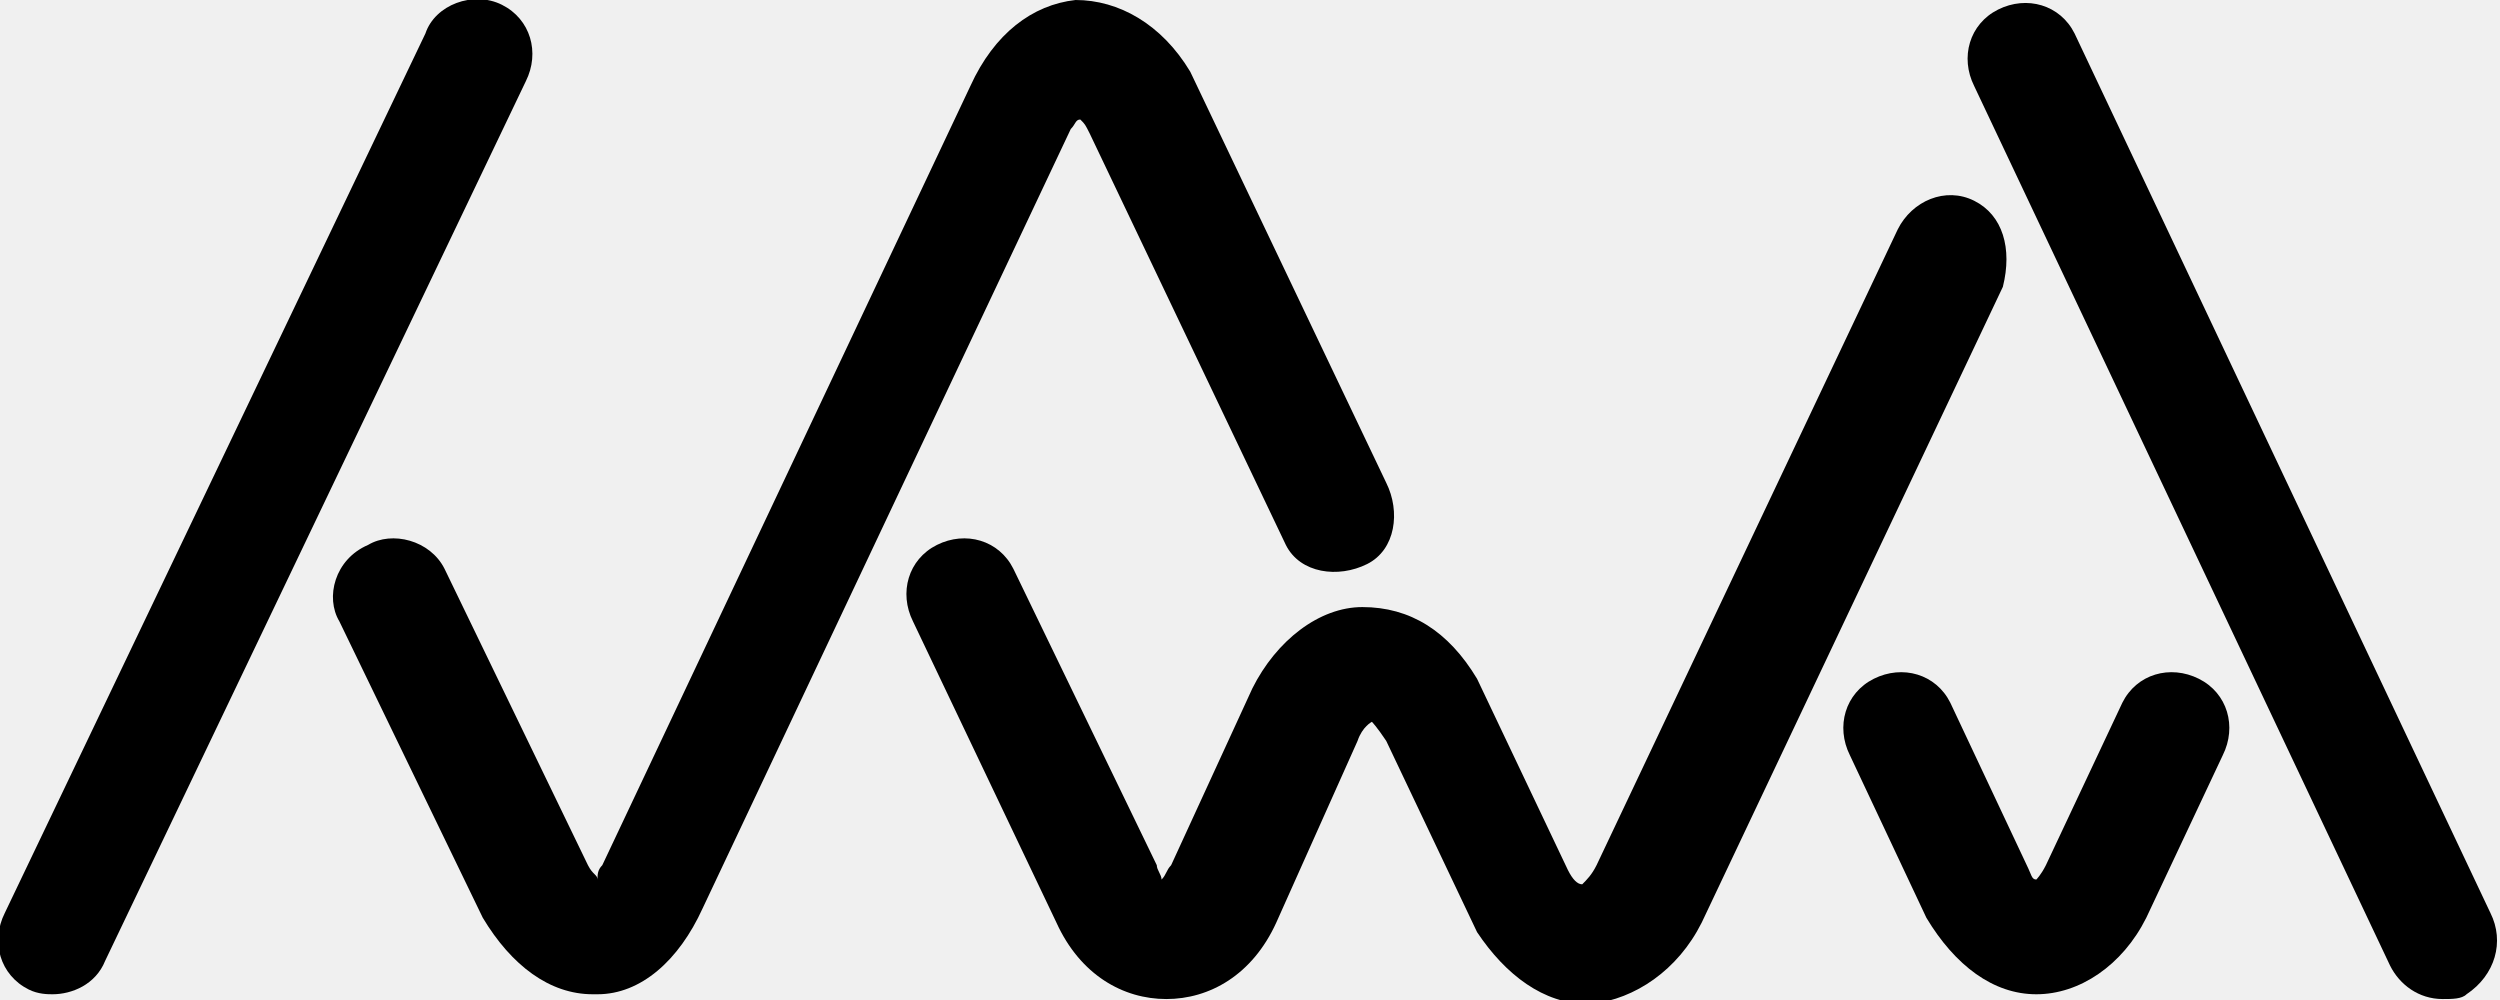
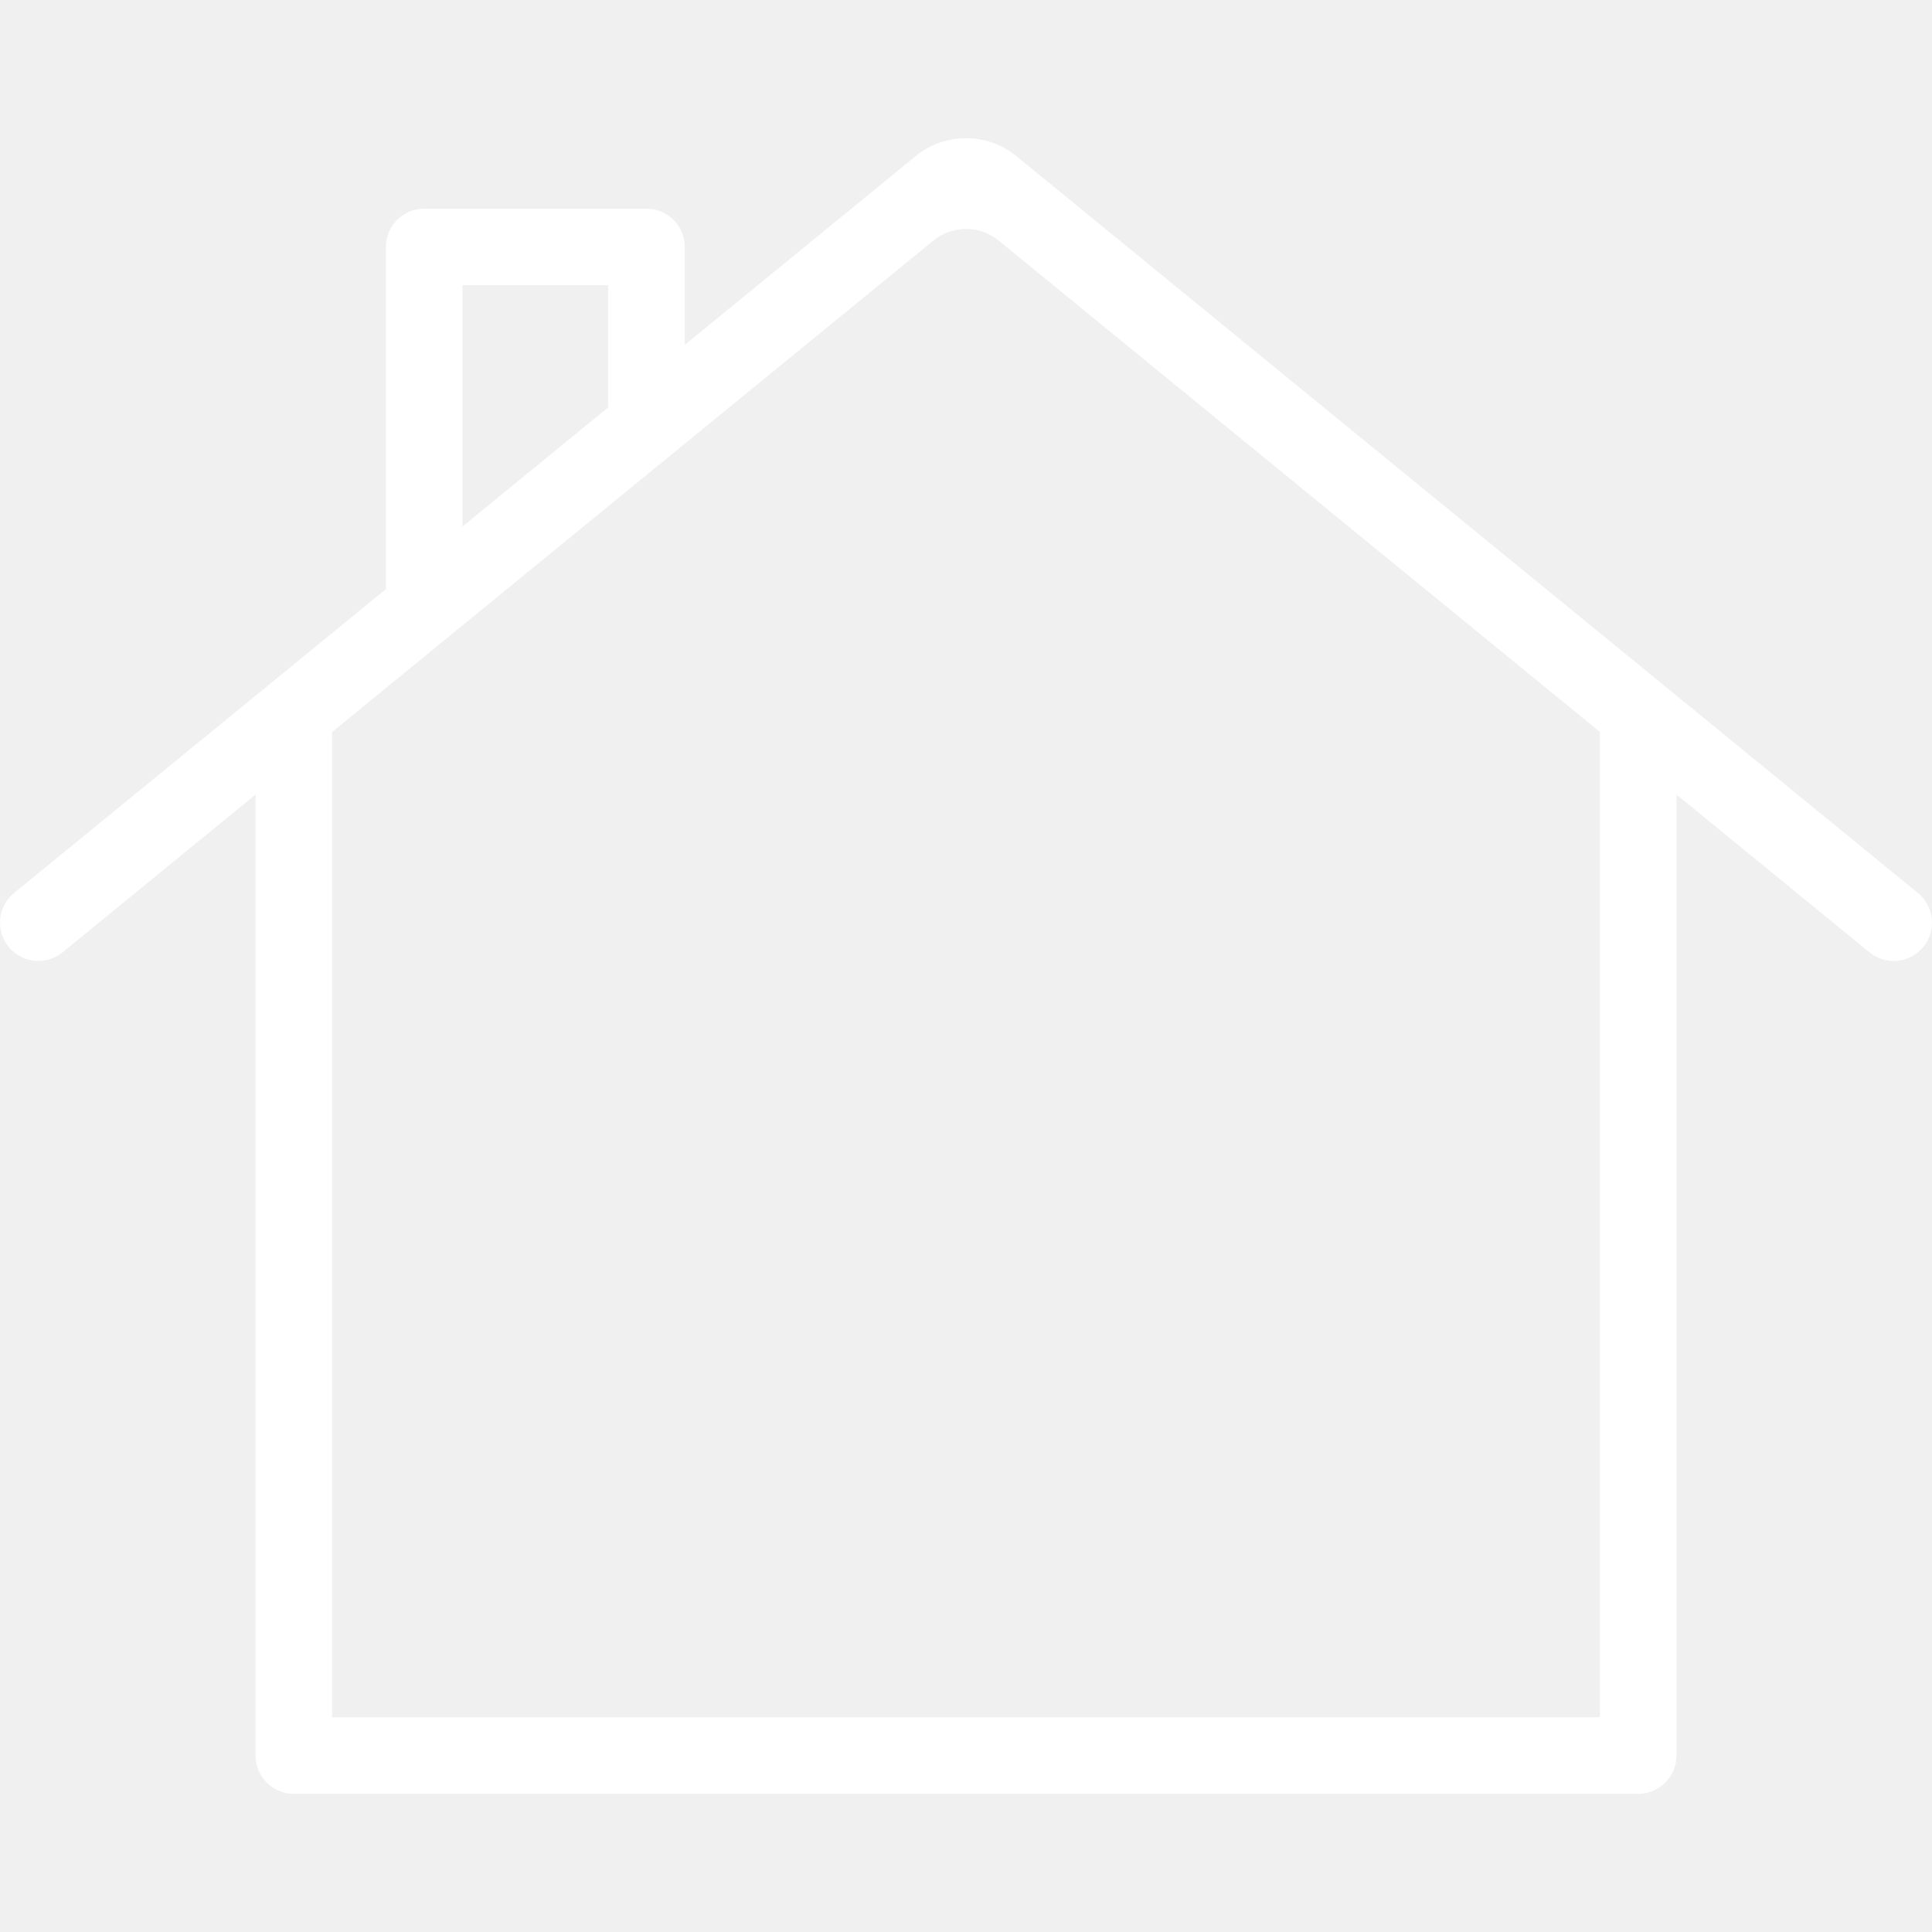
- <svg xmlns="http://www.w3.org/2000/svg" version="1.1" id="Layer_1" x="0px" y="0px" viewBox="0 0 52.3 20.9" style="enable-background:new 0 0 52.3 20.9;" xml:space="preserve">
+ <svg xmlns="http://www.w3.org/2000/svg" version="1.1" width="512" height="512" x="0" y="0" viewBox="0 0 345.804 345.804" style="enable-background:new 0 0 512 512" xml:space="preserve" class="">
  <g>
-     <path d="M10.5,0.1c-0.6-0.3-1.4,0-1.6,0.6L0.1,19.1c-0.3,0.6-0.1,1.3,0.5,1.6c0.2,0.1,0.4,0.1,0.5,0.1c0.4,0,0.9-0.2,1.1-0.7   L11,1.7C11.3,1.1,11.1,0.4,10.5,0.1z" />
-     <path d="M41.3,4.2c-0.6-0.3-1.3,0-1.6,0.6l-6.3,13.3c-0.1,0.2-0.2,0.3-0.3,0.4c-0.1,0-0.2-0.1-0.3-0.3l-1.9-4   c-0.6-1-1.4-1.5-2.4-1.5c-0.9,0-1.8,0.7-2.3,1.7l-1.7,3.7c-0.1,0.1-0.1,0.2-0.2,0.3c0-0.1-0.1-0.2-0.1-0.3l-3-6.2   c-0.3-0.6-1-0.8-1.6-0.5s-0.8,1-0.5,1.6l3,6.3c0.5,1.1,1.4,1.6,2.3,1.6l0,0c0.9,0,1.8-0.5,2.3-1.6l1.7-3.8c0.1-0.3,0.3-0.4,0.3-0.4   s0.1,0.1,0.3,0.4l1.9,4c0.6,0.9,1.4,1.5,2.3,1.5h0.1c0.9-0.1,1.8-0.7,2.3-1.7L41.9,6C42.1,5.2,41.9,4.5,41.3,4.2z" />
-     <path d="M52.1,19.1L43.4,0.7c-0.3-0.6-1-0.8-1.6-0.5s-0.8,1-0.5,1.6L50,20.2c0.2,0.4,0.6,0.7,1.1,0.7c0.2,0,0.4,0,0.5-0.1   C52.2,20.4,52.4,19.7,52.1,19.1z" />
-     <path d="M22.6,2.5c0.1,0.1,0.1,0.1,0.2,0.3l4.1,8.6c0.3,0.6,1.1,0.7,1.7,0.4s0.7-1.1,0.4-1.7l-4.1-8.6c-0.6-1-1.5-1.5-2.4-1.5   c-0.9,0.1-1.7,0.7-2.2,1.8l-7.7,16.3c-0.1,0.1-0.1,0.2-0.1,0.3c0-0.1-0.1-0.1-0.2-0.3l-3-6.2c-0.3-0.6-1.1-0.8-1.6-0.5   C7,11.7,6.8,12.5,7.1,13l3,6.2c0.6,1,1.4,1.6,2.3,1.6h0.1c0.9,0,1.7-0.7,2.2-1.8l7.7-16.3C22.5,2.6,22.5,2.5,22.6,2.5z" />
-     <path d="M46,14.2c-0.6-0.3-1.3-0.1-1.6,0.5l-1.6,3.4c-0.1,0.2-0.2,0.3-0.2,0.3c-0.1,0-0.1-0.1-0.2-0.3l-1.6-3.4   c-0.3-0.6-1-0.8-1.6-0.5s-0.8,1-0.5,1.6l1.6,3.4c0.6,1,1.4,1.6,2.3,1.6c0.9,0,1.8-0.6,2.3-1.6l1.6-3.4C46.8,15.2,46.6,14.5,46,14.2   z" />
+     <g>
+       <path d="M343.288,159.838L181.905,27.941c-5.242-4.283-12.77-4.283-18.009,0l-41.336,33.79V44.193c0-3.788-3.066-6.848-6.854-6.848   H75.928c-3.788,0-6.854,3.063-6.854,6.848v61.251L2.516,159.838c-2.933,2.391-3.36,6.711-0.97,9.641   c1.357,1.654,3.33,2.523,5.32,2.523c1.524,0,3.053-0.511,4.328-1.545l34.55-28.245v172.011c0,3.785,3.066,6.852,6.846,6.852   h240.626c3.781,0,6.854-3.066,6.854-6.852V142.216l34.55,28.245c1.273,1.037,2.807,1.545,4.326,1.545   c1.984,0,3.956-0.87,5.314-2.524C346.648,166.549,346.221,162.235,343.288,159.838z M82.779,51.041h26.071v21.888l-26.071,21.31   V51.041z M286.367,307.369H59.44V131.015l107.596-87.939c3.414-2.791,8.316-2.791,11.731,0l107.6,87.939V307.369z" fill="#ffffff" data-original="#000000" style="" class="" />
+     </g>
+     <g>
+ </g>
+     <g>
+ </g>
+     <g>
+ </g>
+     <g>
+ </g>
+     <g>
+ </g>
+     <g>
+ </g>
+     <g>
+ </g>
+     <g>
+ </g>
+     <g>
+ </g>
+     <g>
+ </g>
+     <g>
+ </g>
+     <g>
+ </g>
+     <g>
+ </g>
+     <g>
+ </g>
+     <g>
+ </g>
  </g>
</svg>
